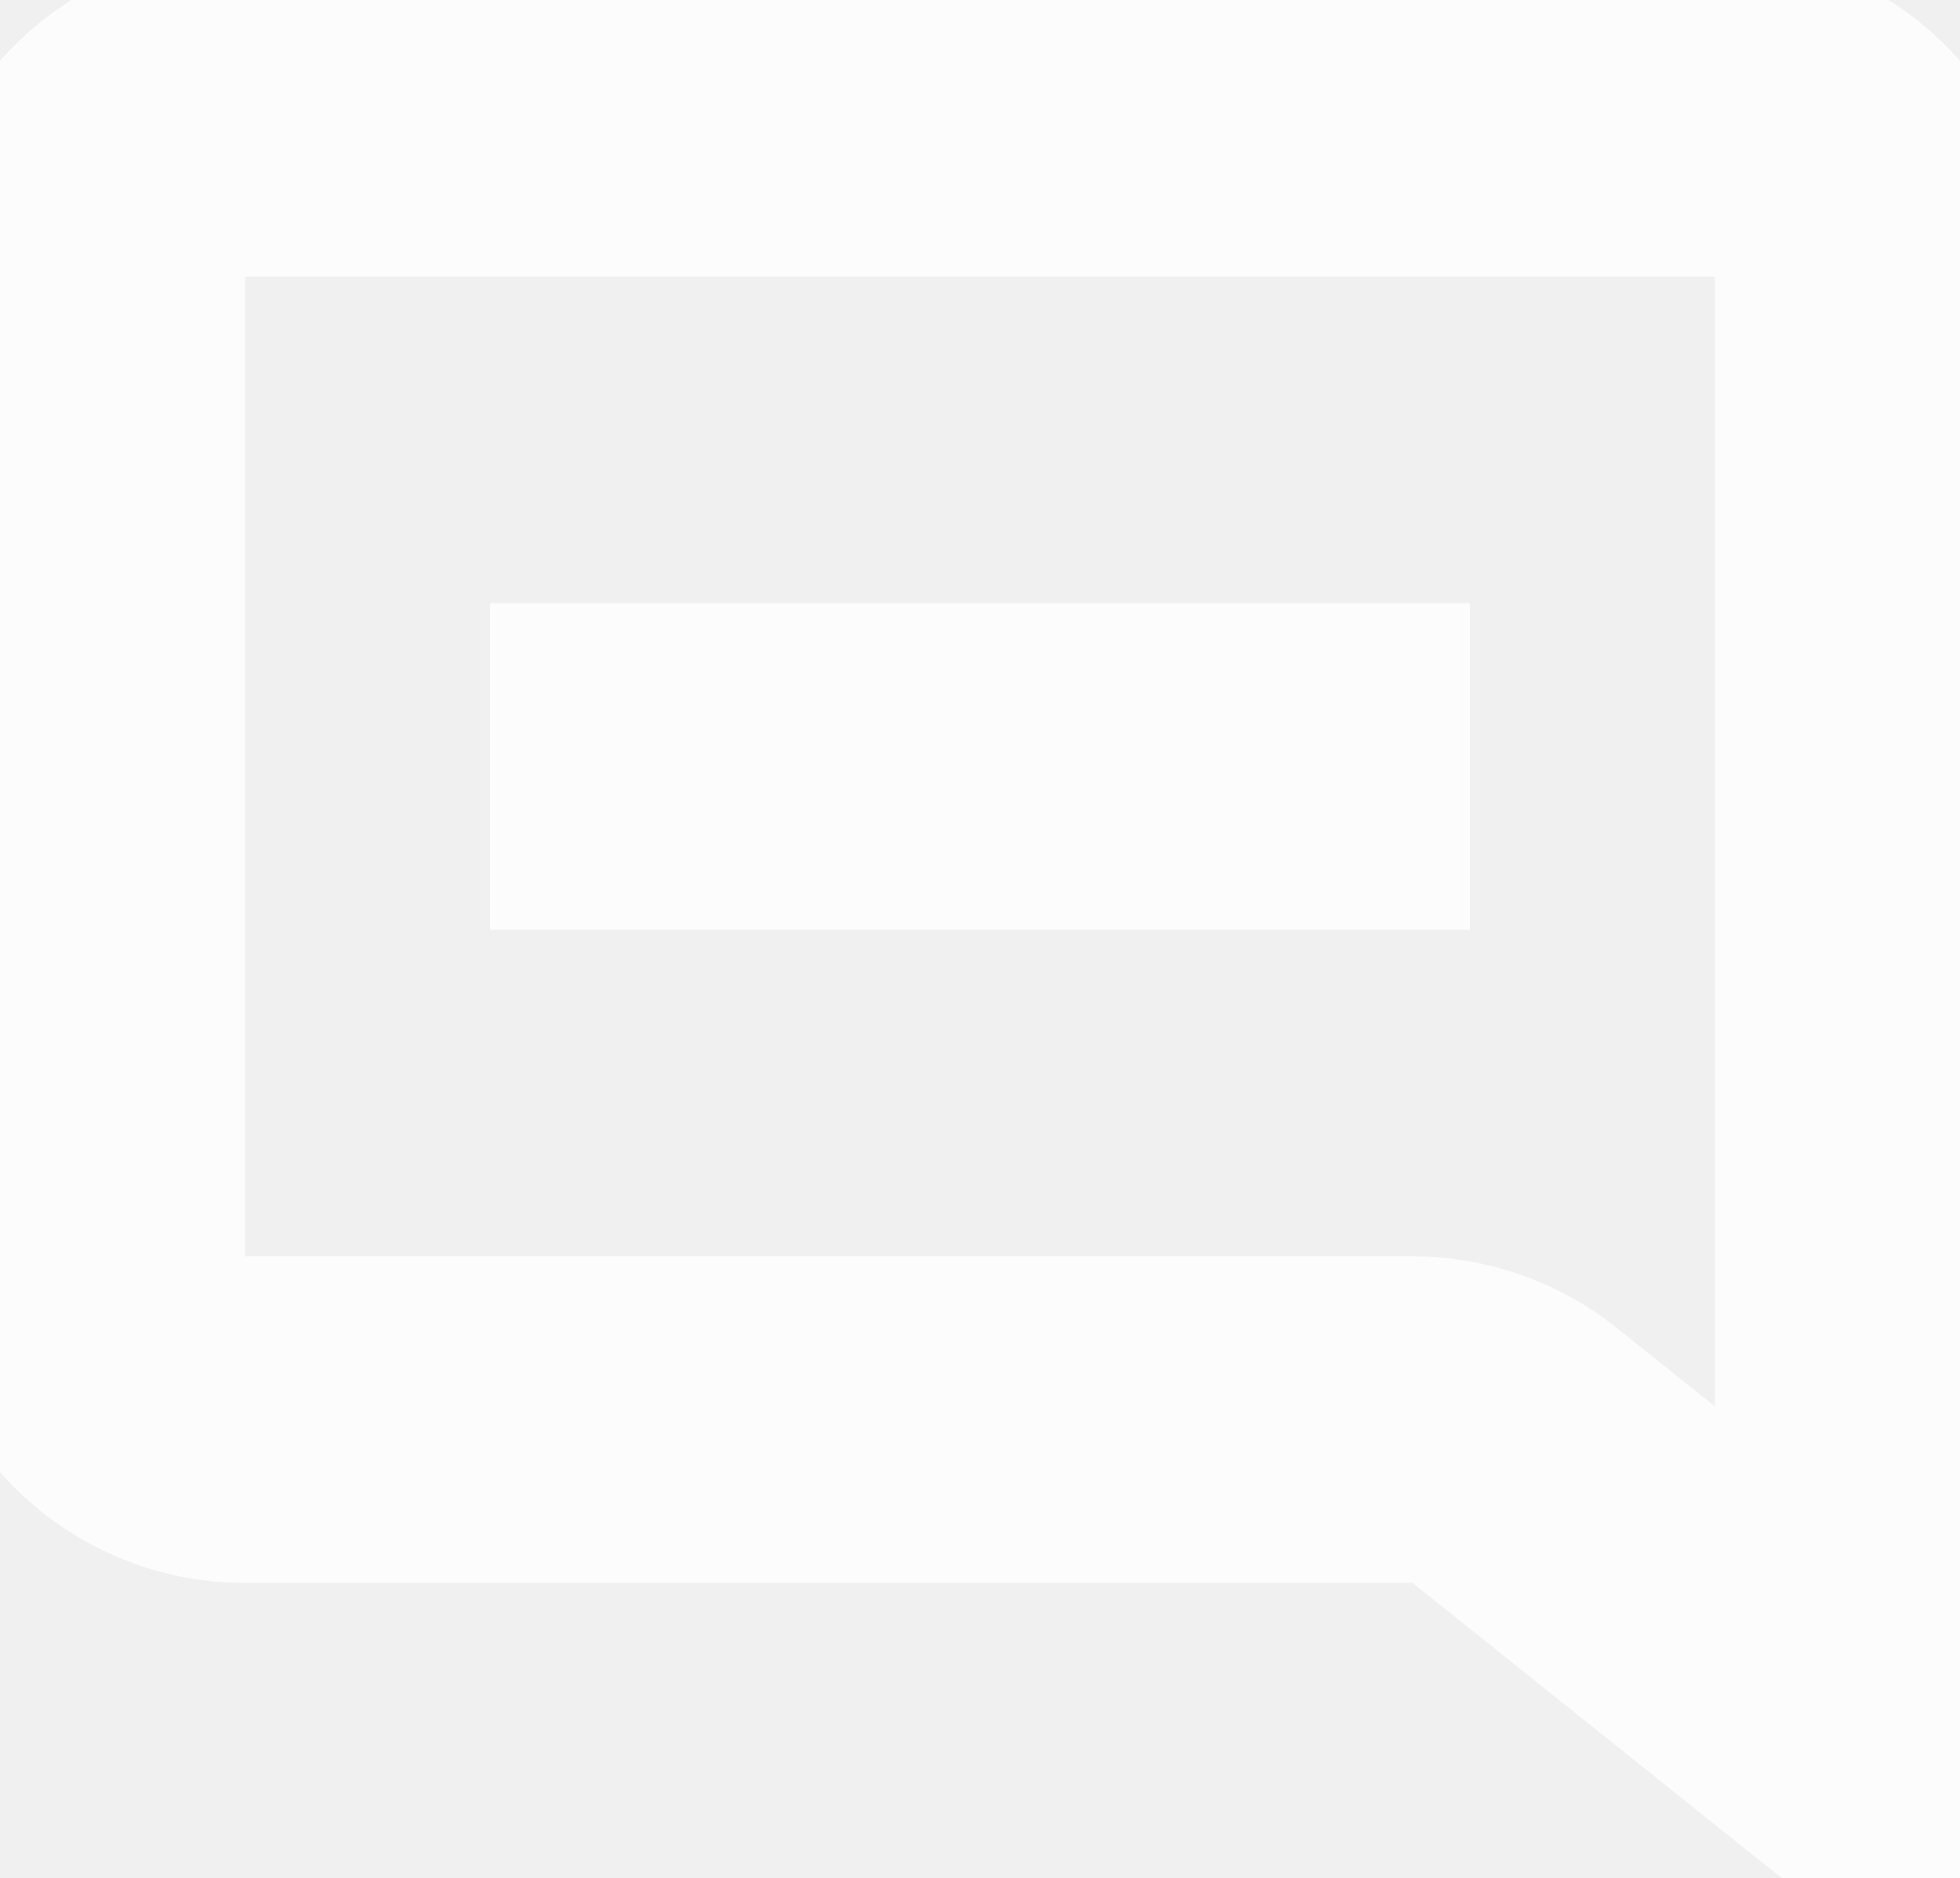
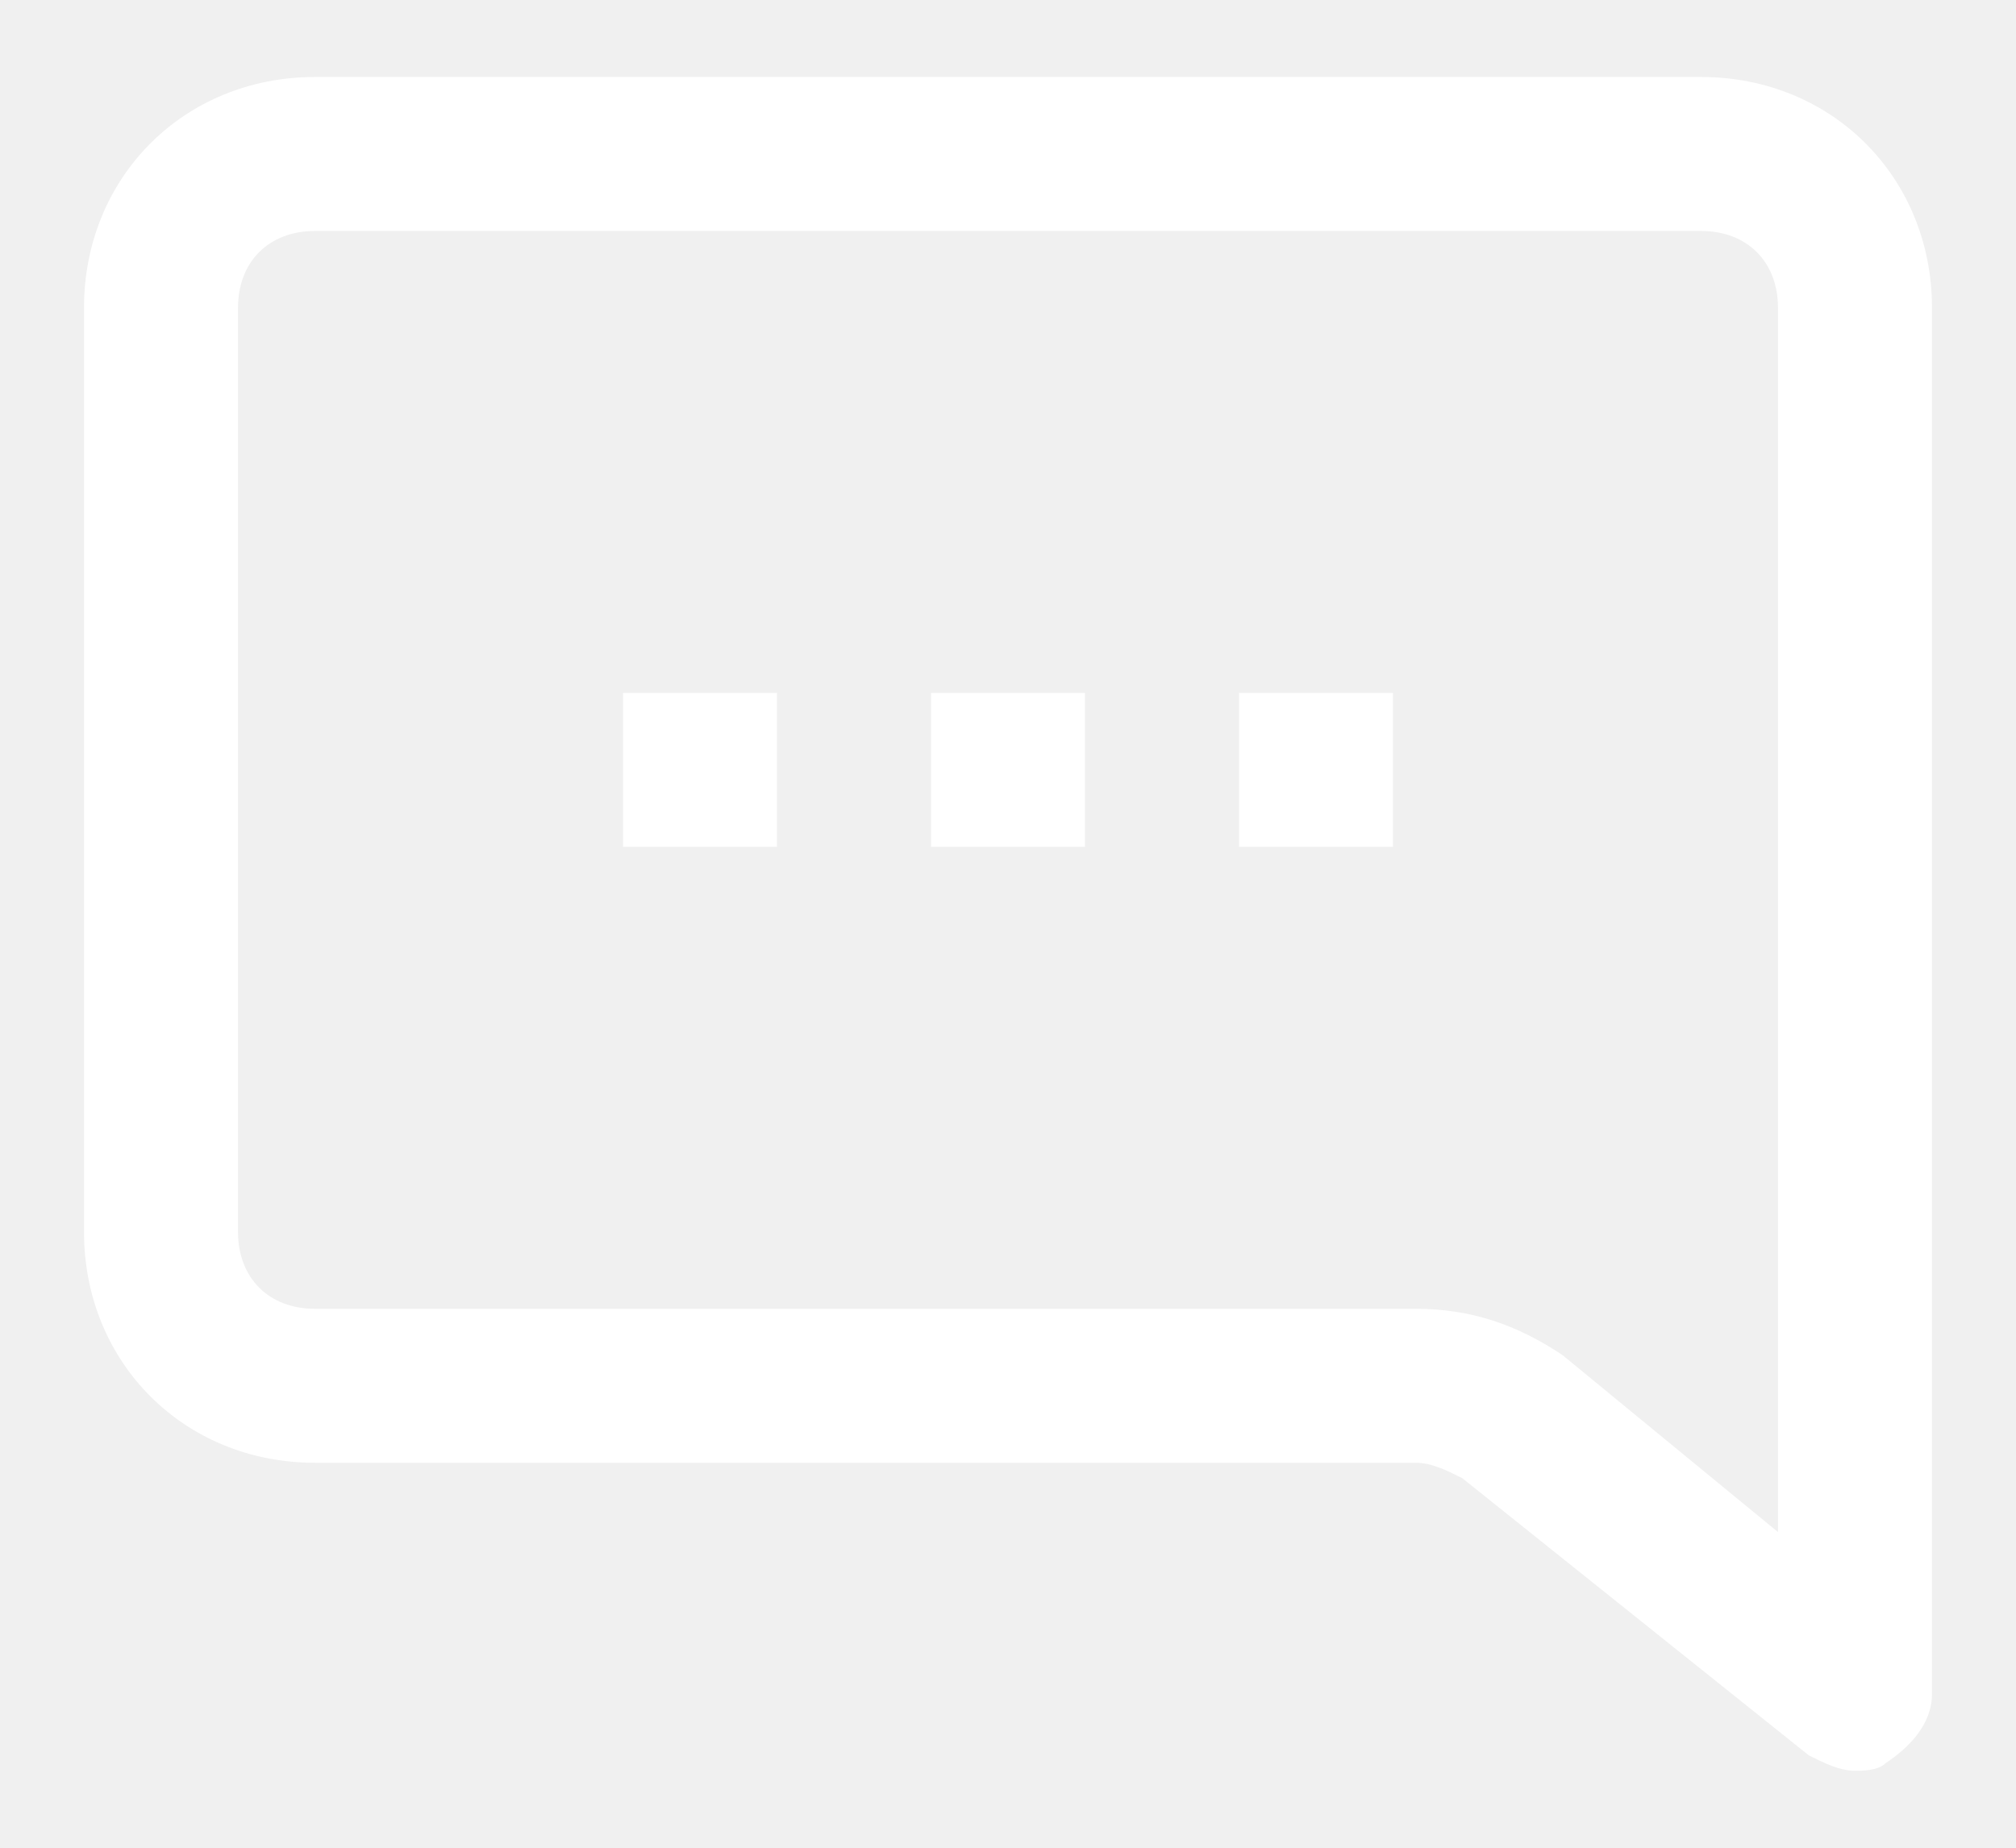
- <svg xmlns="http://www.w3.org/2000/svg" width="24px" height="23px" viewBox="0 0 24 23" version="1.1">
-   <defs />
-   <g id="1.0-Builds" stroke="none" stroke-width="1" fill="none" fill-rule="evenodd">
-     <g id="00-main-nav-icons" transform="translate(-23, -235)" stroke="#FFFFFF" stroke-width="2" opacity="0.8">
-       <g id="Layout/Sidebar">
-         <g id="Nav" transform="translate(0, 70.3876)">
-           <g id="Support" transform="translate(0, 140)">
-             <path d="M44,25 L26,25 C24.346,25 23,26.346 23,28 L23,40 C23,41.654 24.346,43 26,43 L40.299,43 C40.524,43 40.746,43.078 40.923,43.219 L45.375,46.781 C45.556,46.925 45.777,47 46,47 C46.147,47 46.296,46.967 46.434,46.901 C46.779,46.735 47,46.384 47,46 L47,28 C47,26.346 45.654,25 44,25 L44,25 Z M45,43.919 L42.173,41.658 C41.643,41.233 40.977,41 40.299,41 L26,41 C25.448,41 25,40.551 25,40 L25,28 C25,27.449 25.448,27 26,27 L44,27 C44.552,27 45,27.449 45,28 L45,43.919 L45,43.919 Z M30,35 L32,35 L32,33 L30,33 L30,35 Z M38,35 L40,35 L40,33 L38,33 L38,35 Z M34,35 L36,35 L36,33 L34,33 L34,35 Z" id="Fill-26" />
-           </g>
-         </g>
-       </g>
-     </g>
-   </g>
+ <svg xmlns="http://www.w3.org/2000/svg" version="1.1" id="Layer_1" width="24px" height="22px" viewBox="0 0 24 24" enable-background="new 0 0 24 24" xml:space="preserve">
+   <path fill="#FFFFFF" d="M21,1H3C1.3,1,0,2.3,0,4v12c0,1.7,1.3,3,3,3h14.3c0.2,0,0.4,0.1,0.6,0.2l4.5,3.6c0.2,0.1,0.4,0.2,0.6,0.2  c0.1,0,0.3,0,0.4-0.1c0.3-0.2,0.6-0.5,0.6-0.9V4C24,2.3,22.7,1,21,1z M22,19.9l-2.8-2.3C18.6,17.2,18,17,17.3,17H3c-0.6,0-1-0.4-1-1  V4c0-0.6,0.4-1,1-1h18c0.6,0,1,0.4,1,1V19.9z M7,11h2V9H7V11z M15,11h2V9h-2V11z M11,11h2V9h-2V11z" />
</svg>
